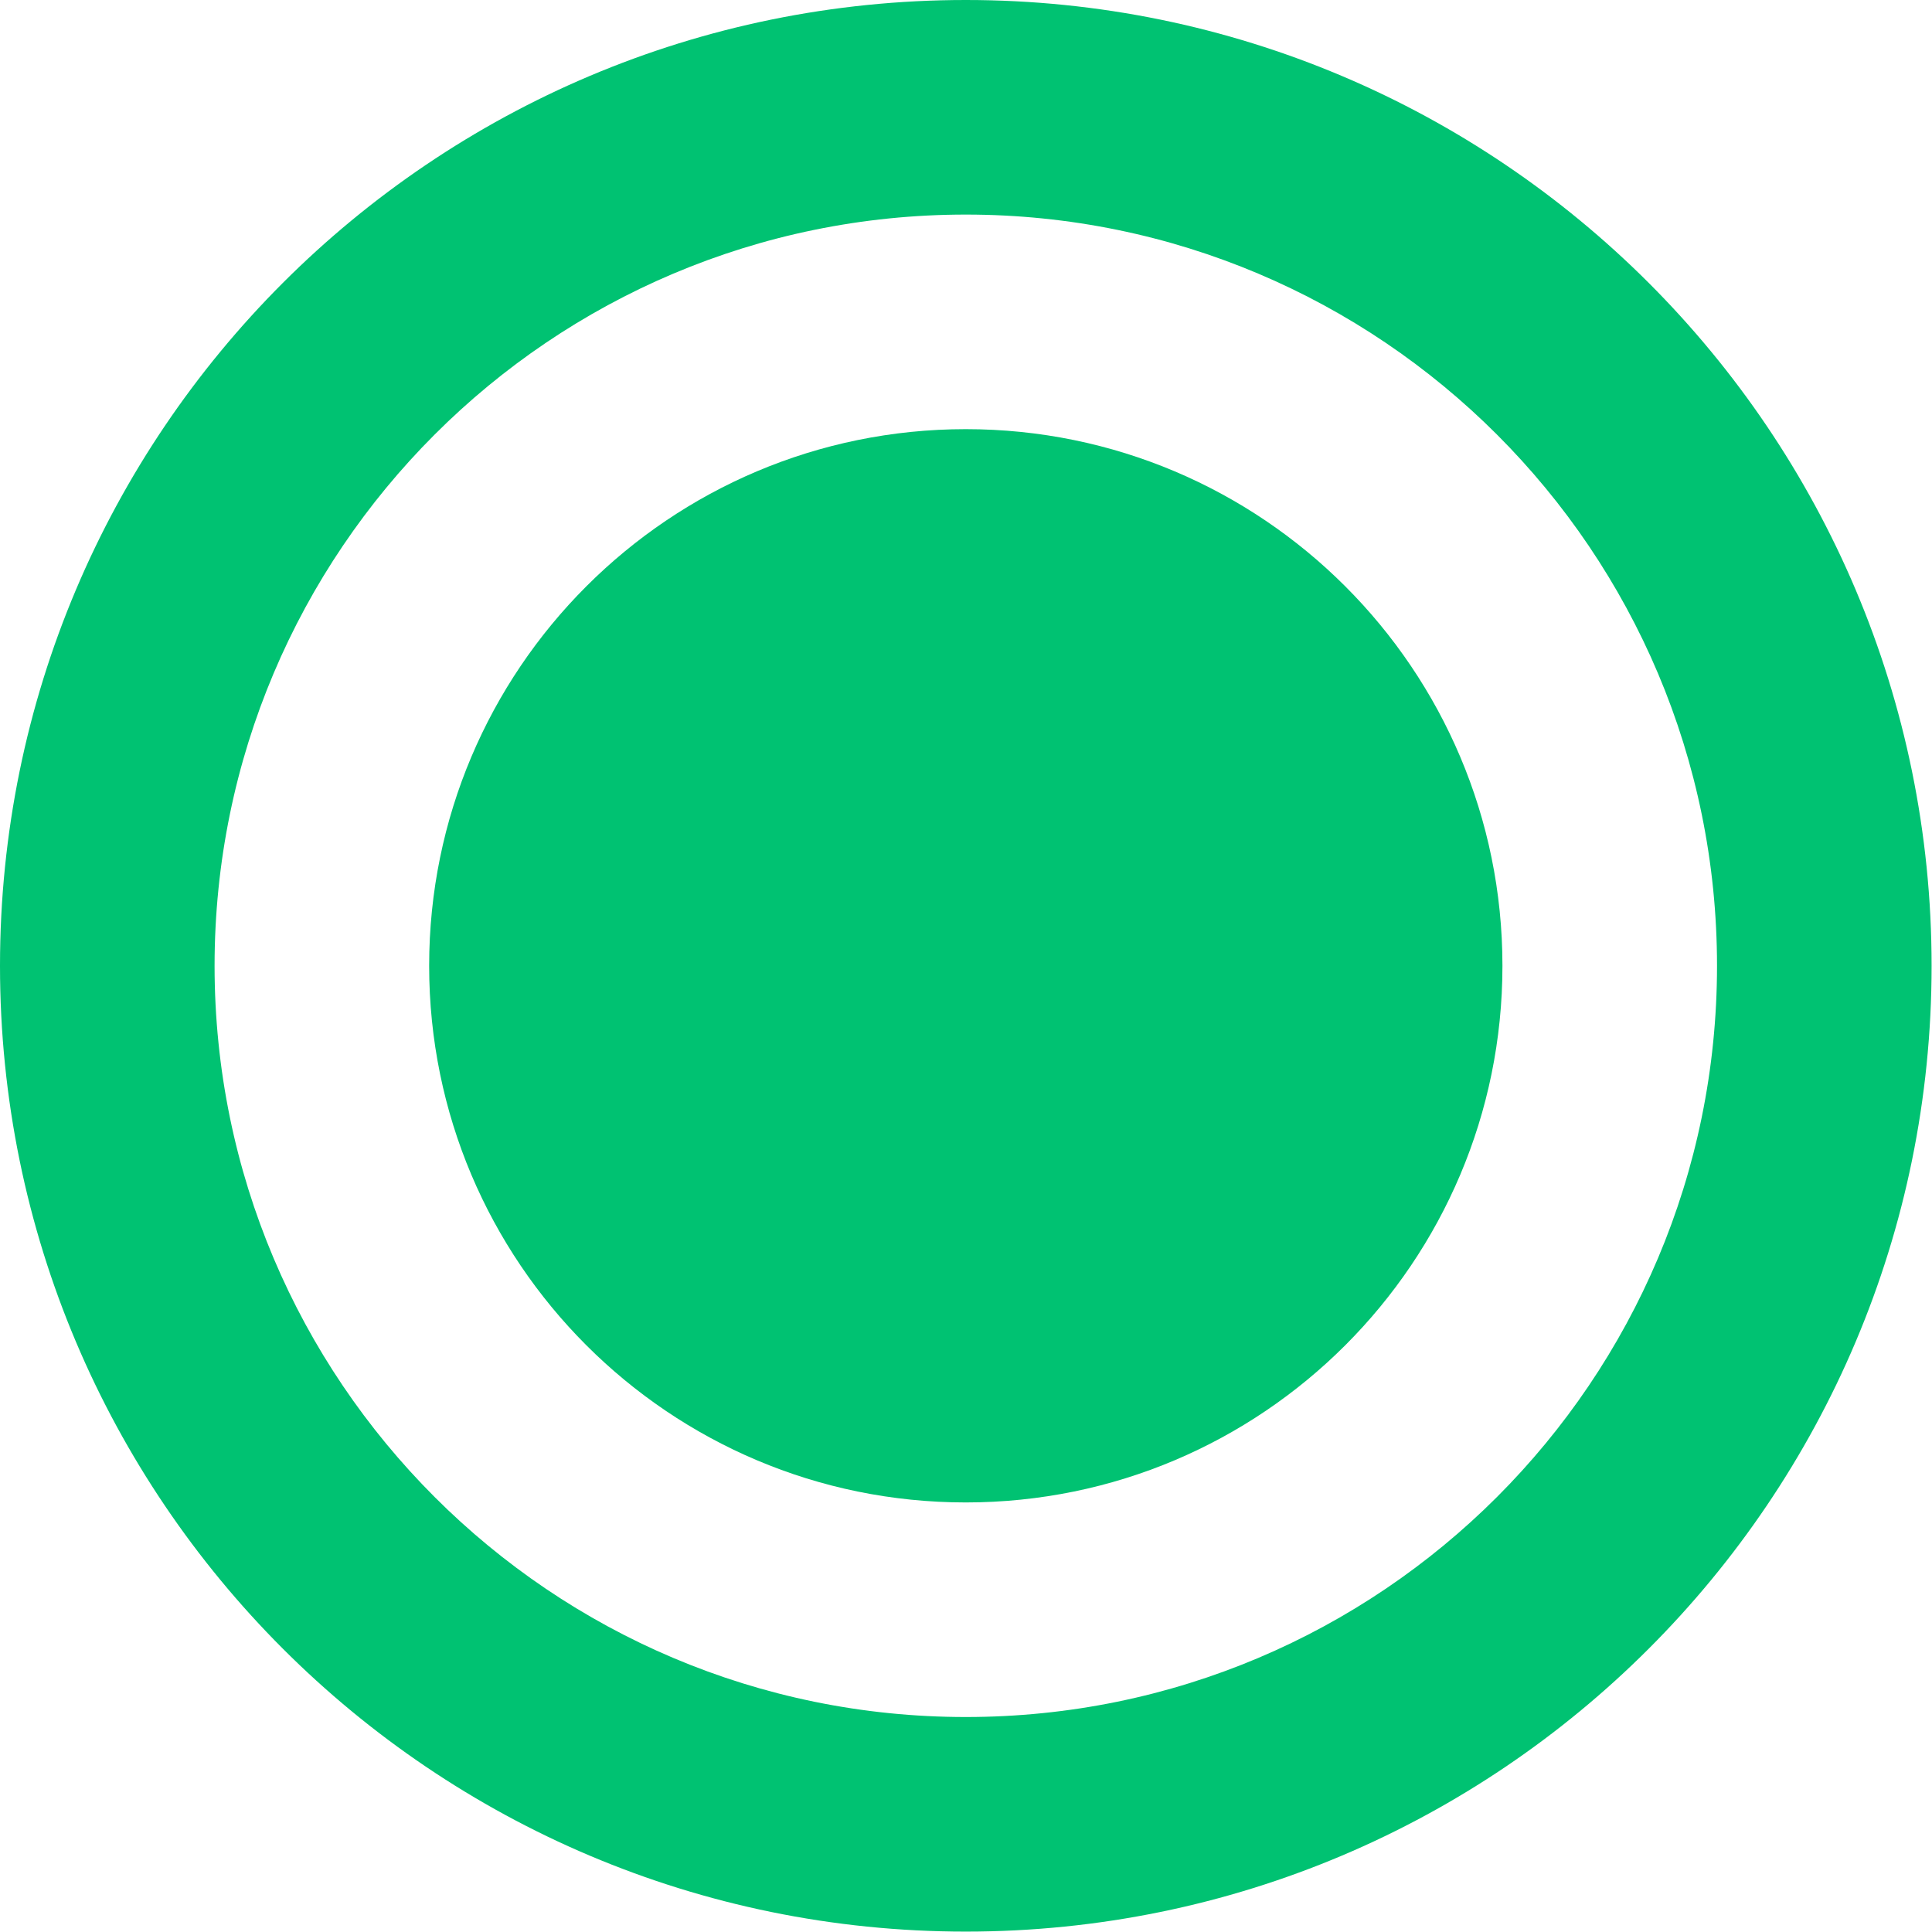
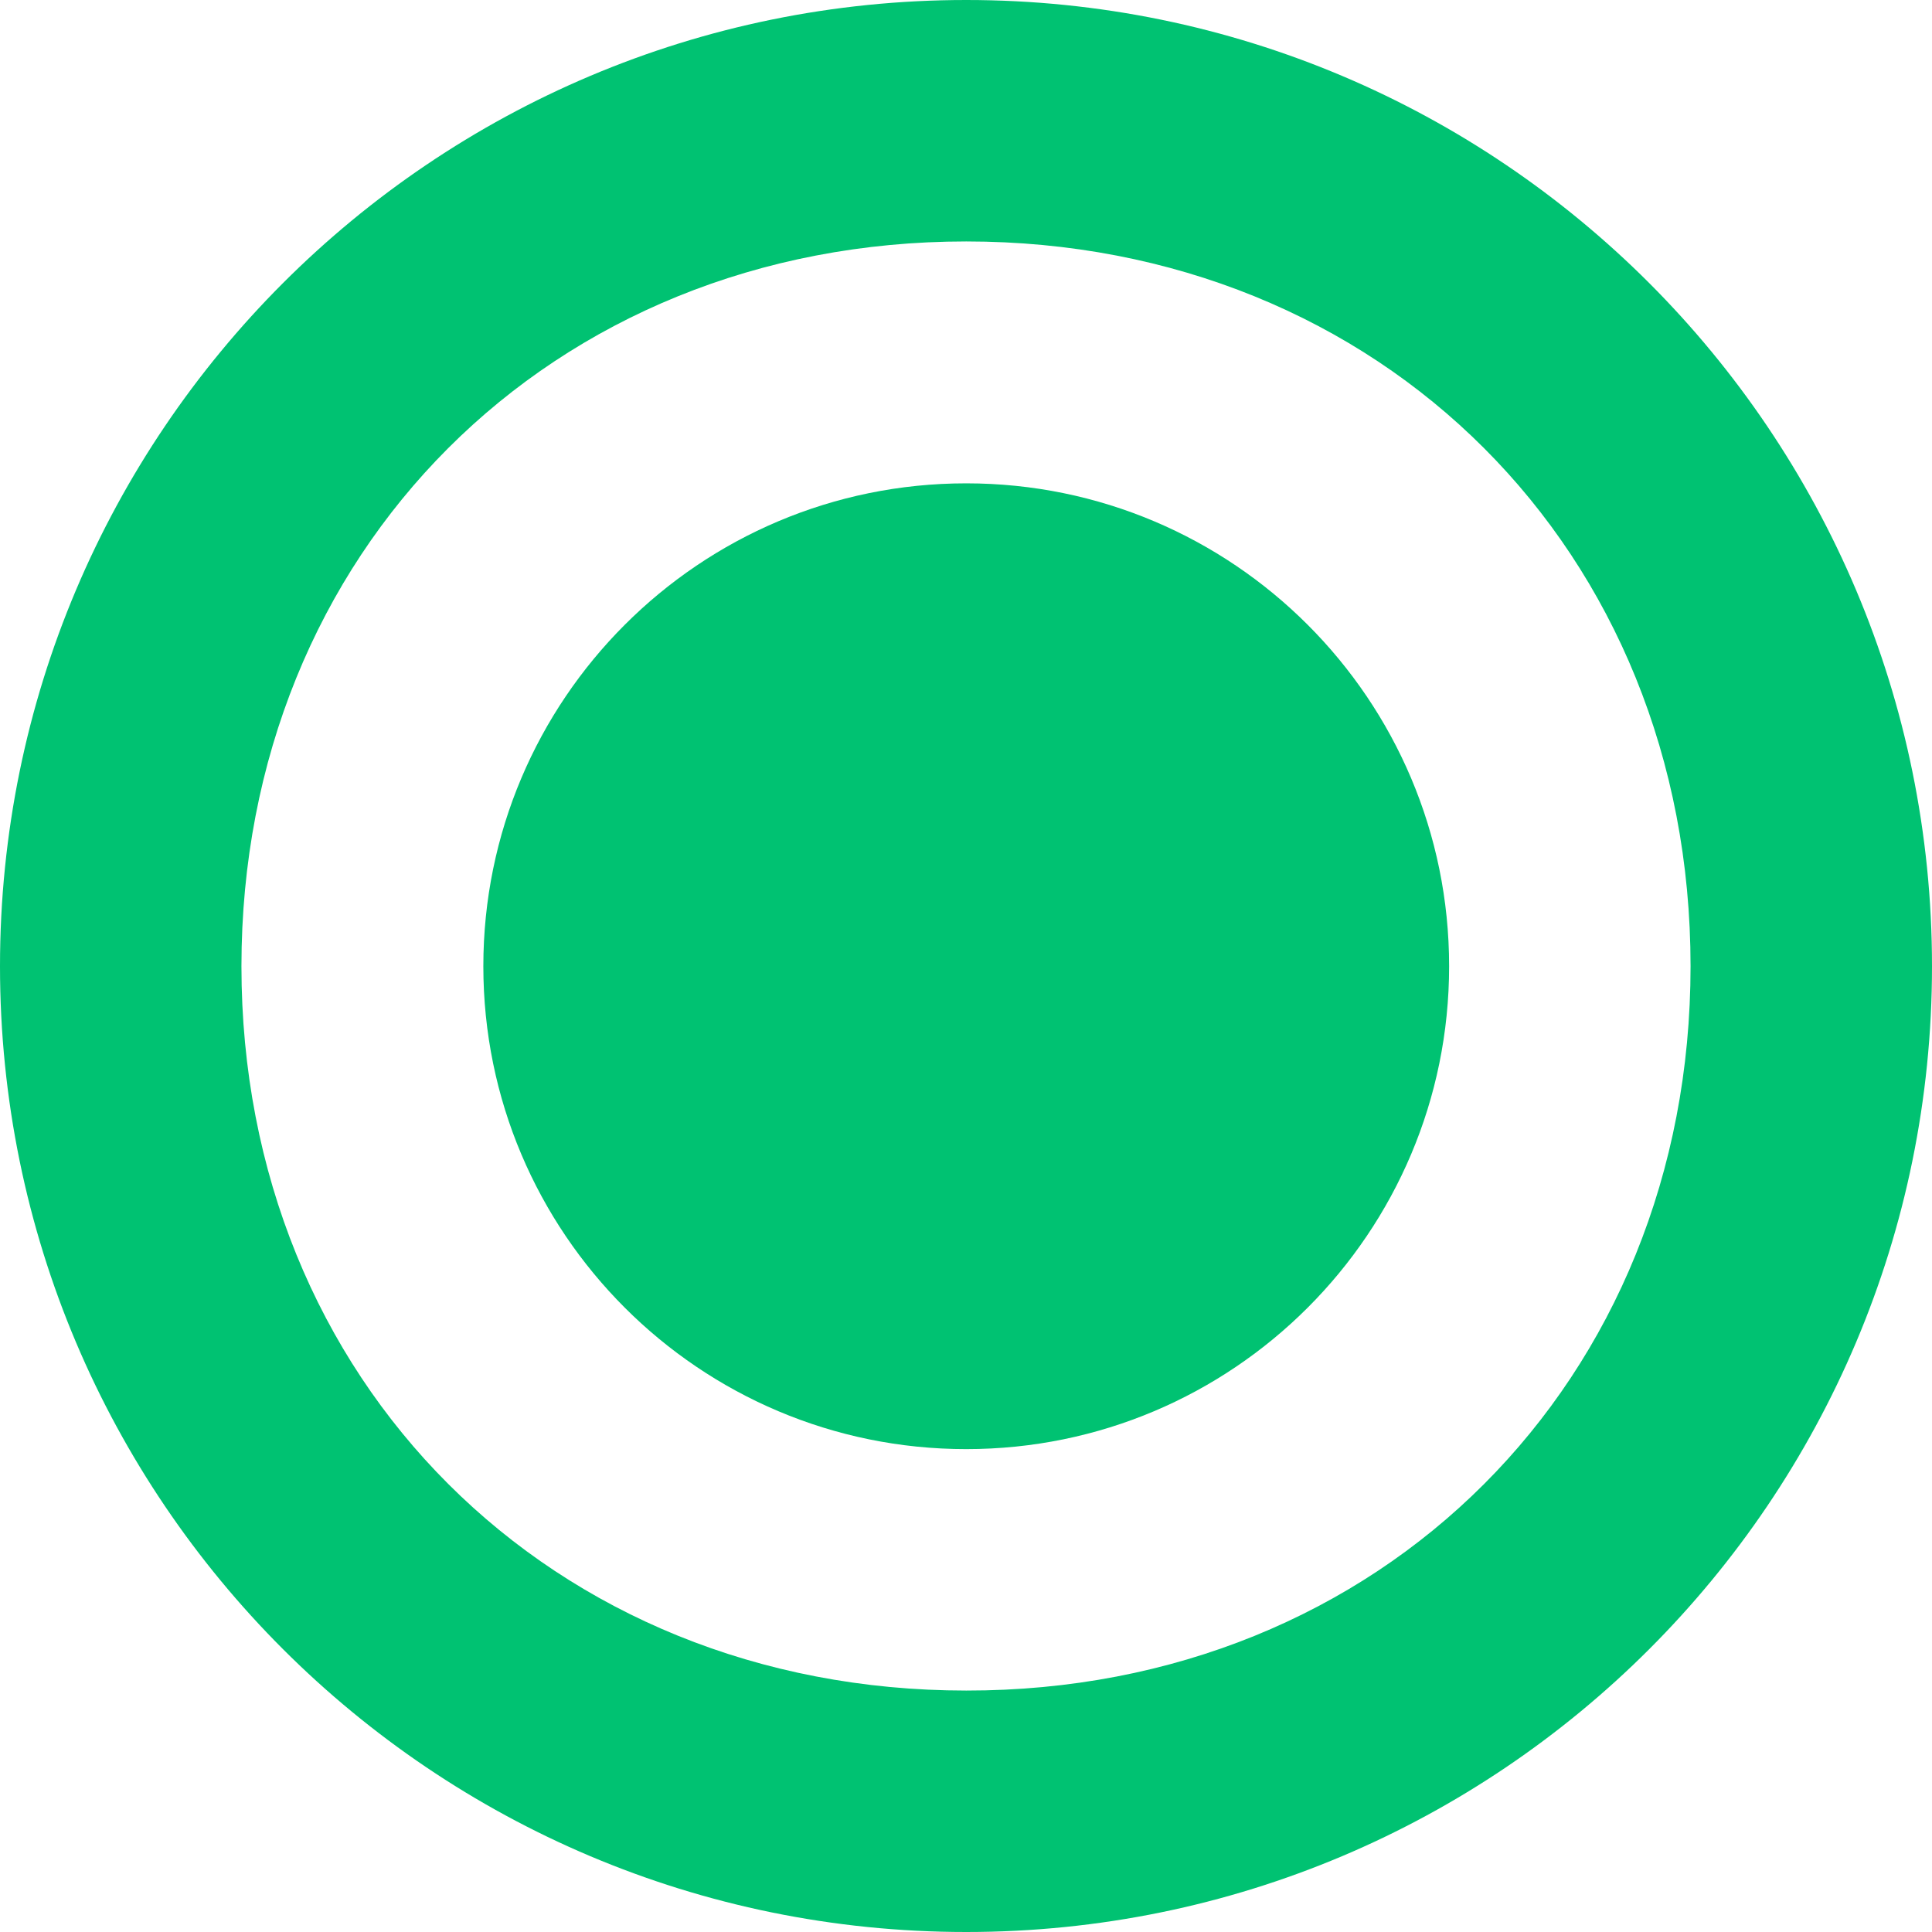
- <svg xmlns="http://www.w3.org/2000/svg" width="18" height="18" viewBox="0 0 4.763 4.763" version="1.1" id="svg8">
+ <svg xmlns="http://www.w3.org/2000/svg" id="svg8" version="1.1" viewBox="0 0 4.233 4.233" height="16" width="16">
  <defs id="defs2" />
-   <path style="opacity:1;fill:#00c272;fill-opacity:1;stroke:none;stroke-width:0.163;stroke-linejoin:round;stroke-miterlimit:4;stroke-dasharray:none;stroke-dashoffset:0;stroke-opacity:1;paint-order:stroke fill markers" d="M 2.381,-1.0000001e-8 A 2.381,2.381 0 0 0 0,2.381 a 2.381,2.381 0 0 0 2.381,2.381 2.381,2.381 0 0 0 2.381,-2.381 A 2.381,2.381 0 0 0 2.381,-1.0000001e-8 Z m 0,0.529 A 1.852,1.852 0 0 1 4.233,2.381 1.852,1.852 0 0 1 2.381,4.233 1.852,1.852 0 0 1 0.529,2.381 1.852,1.852 0 0 1 2.381,0.529 Z" id="path816-3" />
-   <circle style="opacity:1;fill:#00c272;fill-opacity:1;stroke:none;stroke-width:0.14;stroke-linecap:round;stroke-linejoin:miter;stroke-miterlimit:4;stroke-dasharray:none;stroke-opacity:1;paint-order:markers fill stroke" id="path815-7-5" cx="2.381" cy="2.381" r="1.323" />
+   <path id="path816-3" d="M 2.117,0 C 0.948,5.522847e-8 5.522847e-8,0.948 0,2.117 5.5228469e-8,3.286 0.948,4.233 2.117,4.233 3.286,4.233 4.233,3.286 4.233,2.117 4.233,0.948 3.286,5.522847e-8 2.117,0 Z m 0,0.529 c 0.909,-5e-8 1.587,0.678 1.587,1.588 0,0.909 -0.678,1.588 -1.587,1.587 -0.909,0 -1.588,-0.678 -1.588,-1.587 5e-8,-0.909 0.678,-1.588 1.588,-1.588 z" style="opacity:1;fill:#00c272;fill-opacity:1;stroke:none;stroke-width:0.145;stroke-linejoin:round;stroke-miterlimit:4;stroke-dasharray:none;stroke-dashoffset:0;stroke-opacity:1;paint-order:stroke fill markers" />
+   <circle style="opacity:1;fill:#00c272;fill-opacity:1;stroke:none;stroke-width:0.575;stroke-linejoin:round;stroke-miterlimit:4;stroke-dasharray:none;stroke-dashoffset:0;stroke-opacity:1;paint-order:stroke fill markers" id="path815" cx="2.117" cy="2.117" r="1.058" />
</svg>
